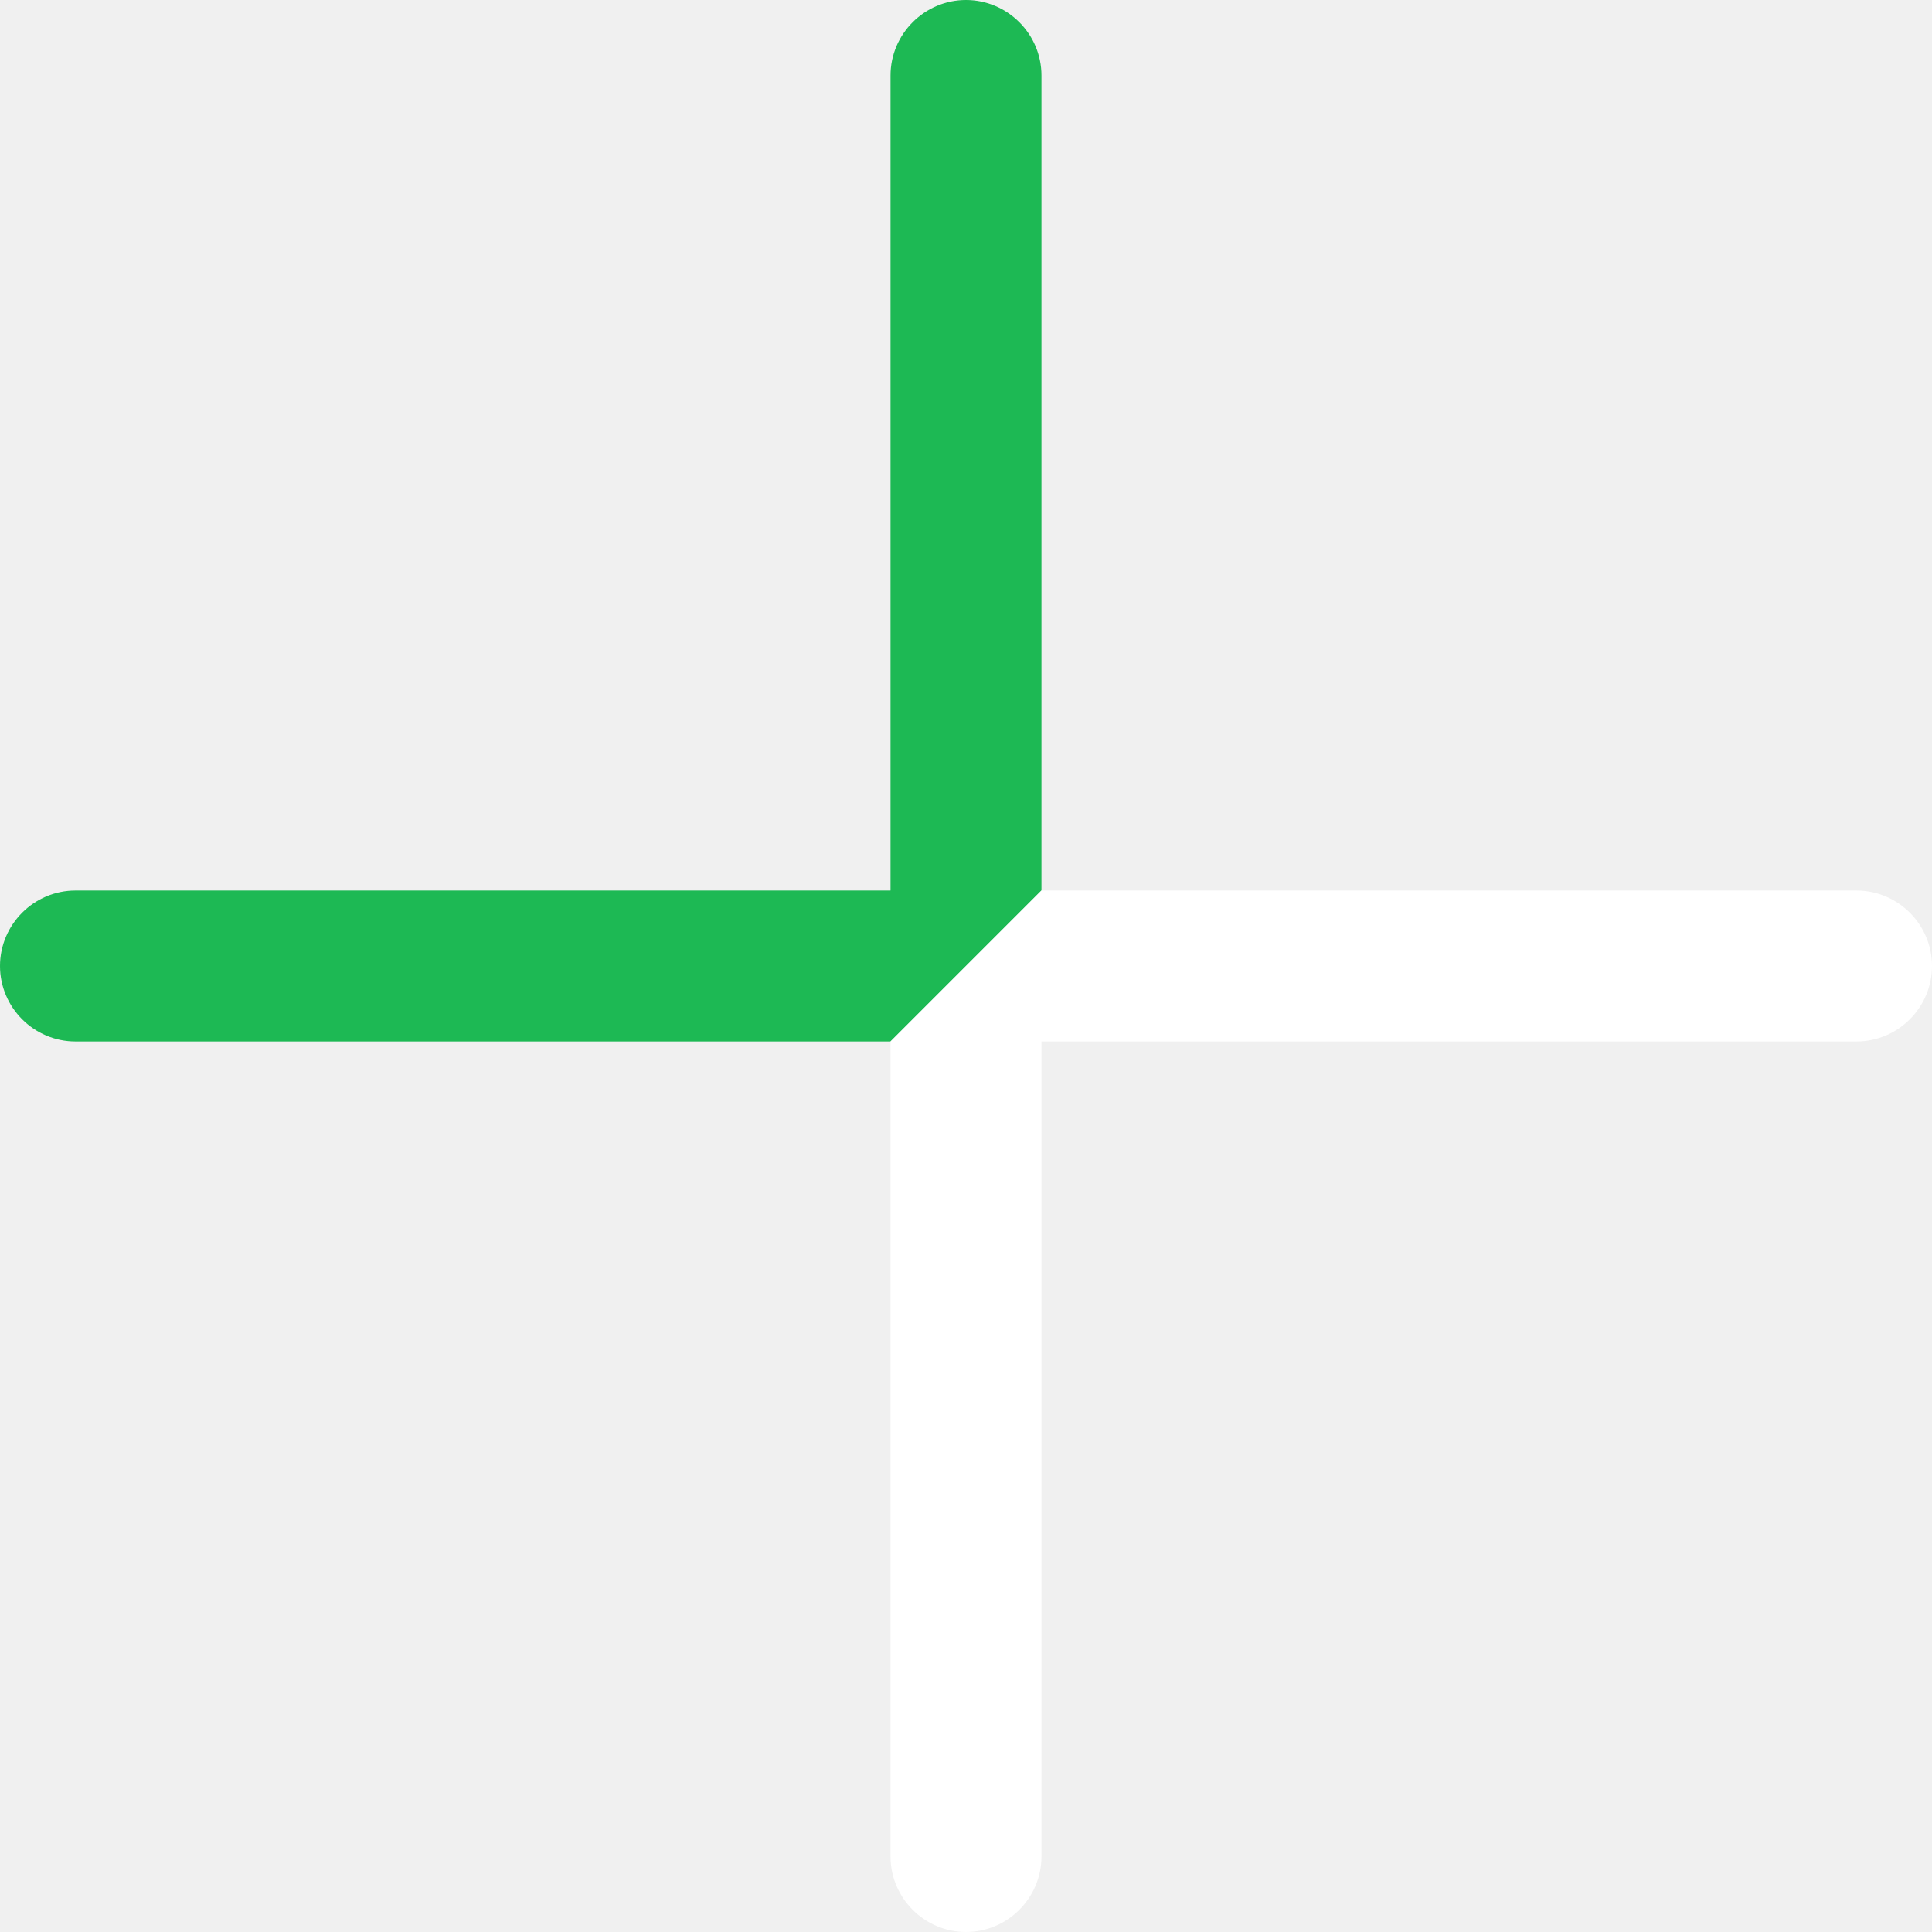
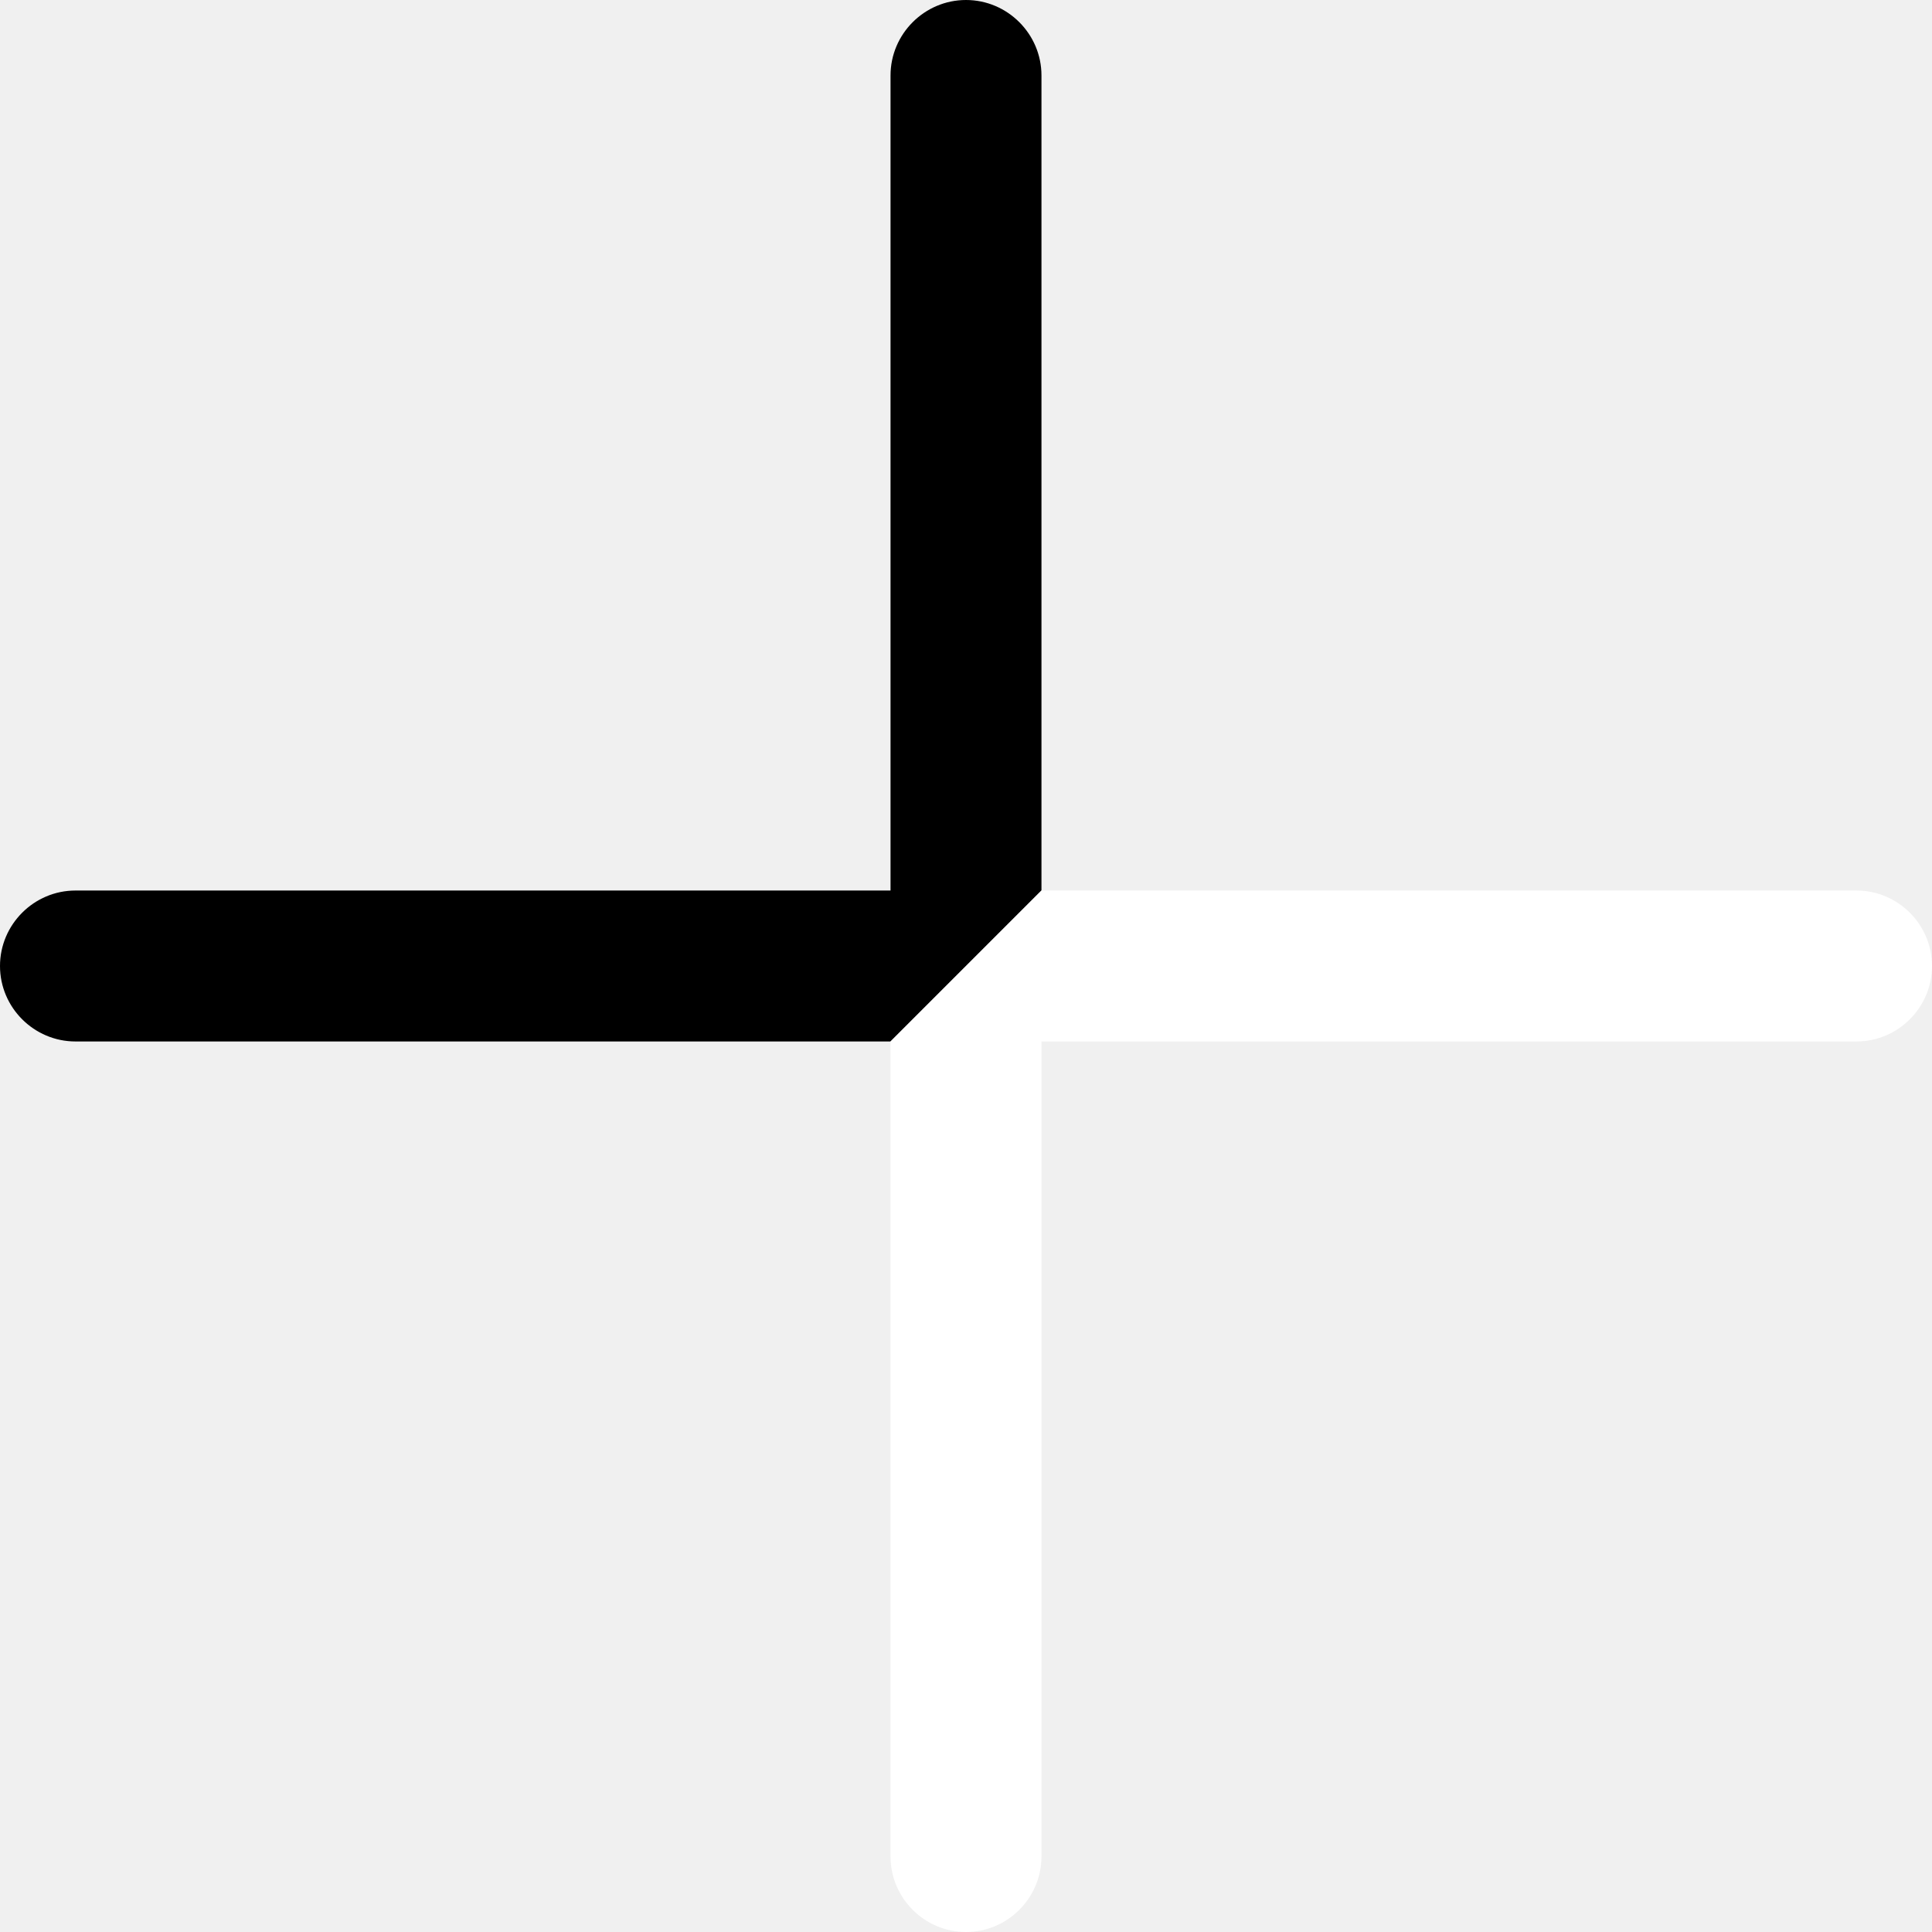
<svg xmlns="http://www.w3.org/2000/svg" version="1.1" id="Capa_1" x="0px" y="0px" viewBox="0 0 512 512" style="enable-background:new 0 0 512 512;" xml:space="preserve">
  <style type="text/css">
- 	.st0{fill:#1DB954;}
	.st1{fill:#FFFFFF;}
</style>
  <g>
    <g>
-       <path class="st0" d="M276,236V20c0-11-9-20-20-20c-11,0-20,9-20,20v216H20c-11,0-20,9-20,20c0,11,9,20,20,20h216" />
+       <path class="plus-btn-top-fill" d="M276,236V20c0-11-9-20-20-20c-11,0-20,9-20,20v216H20c-11,0-20,9-20,20c0,11,9,20,20,20h216" />
      <path class="st1" d="M236,276v216c0,11,9,20,20,20c11,0,20-9,20-20V276h216c11,0,20-9,20-20c0-11-9-20-20-20H276" />
    </g>
  </g>
</svg>
